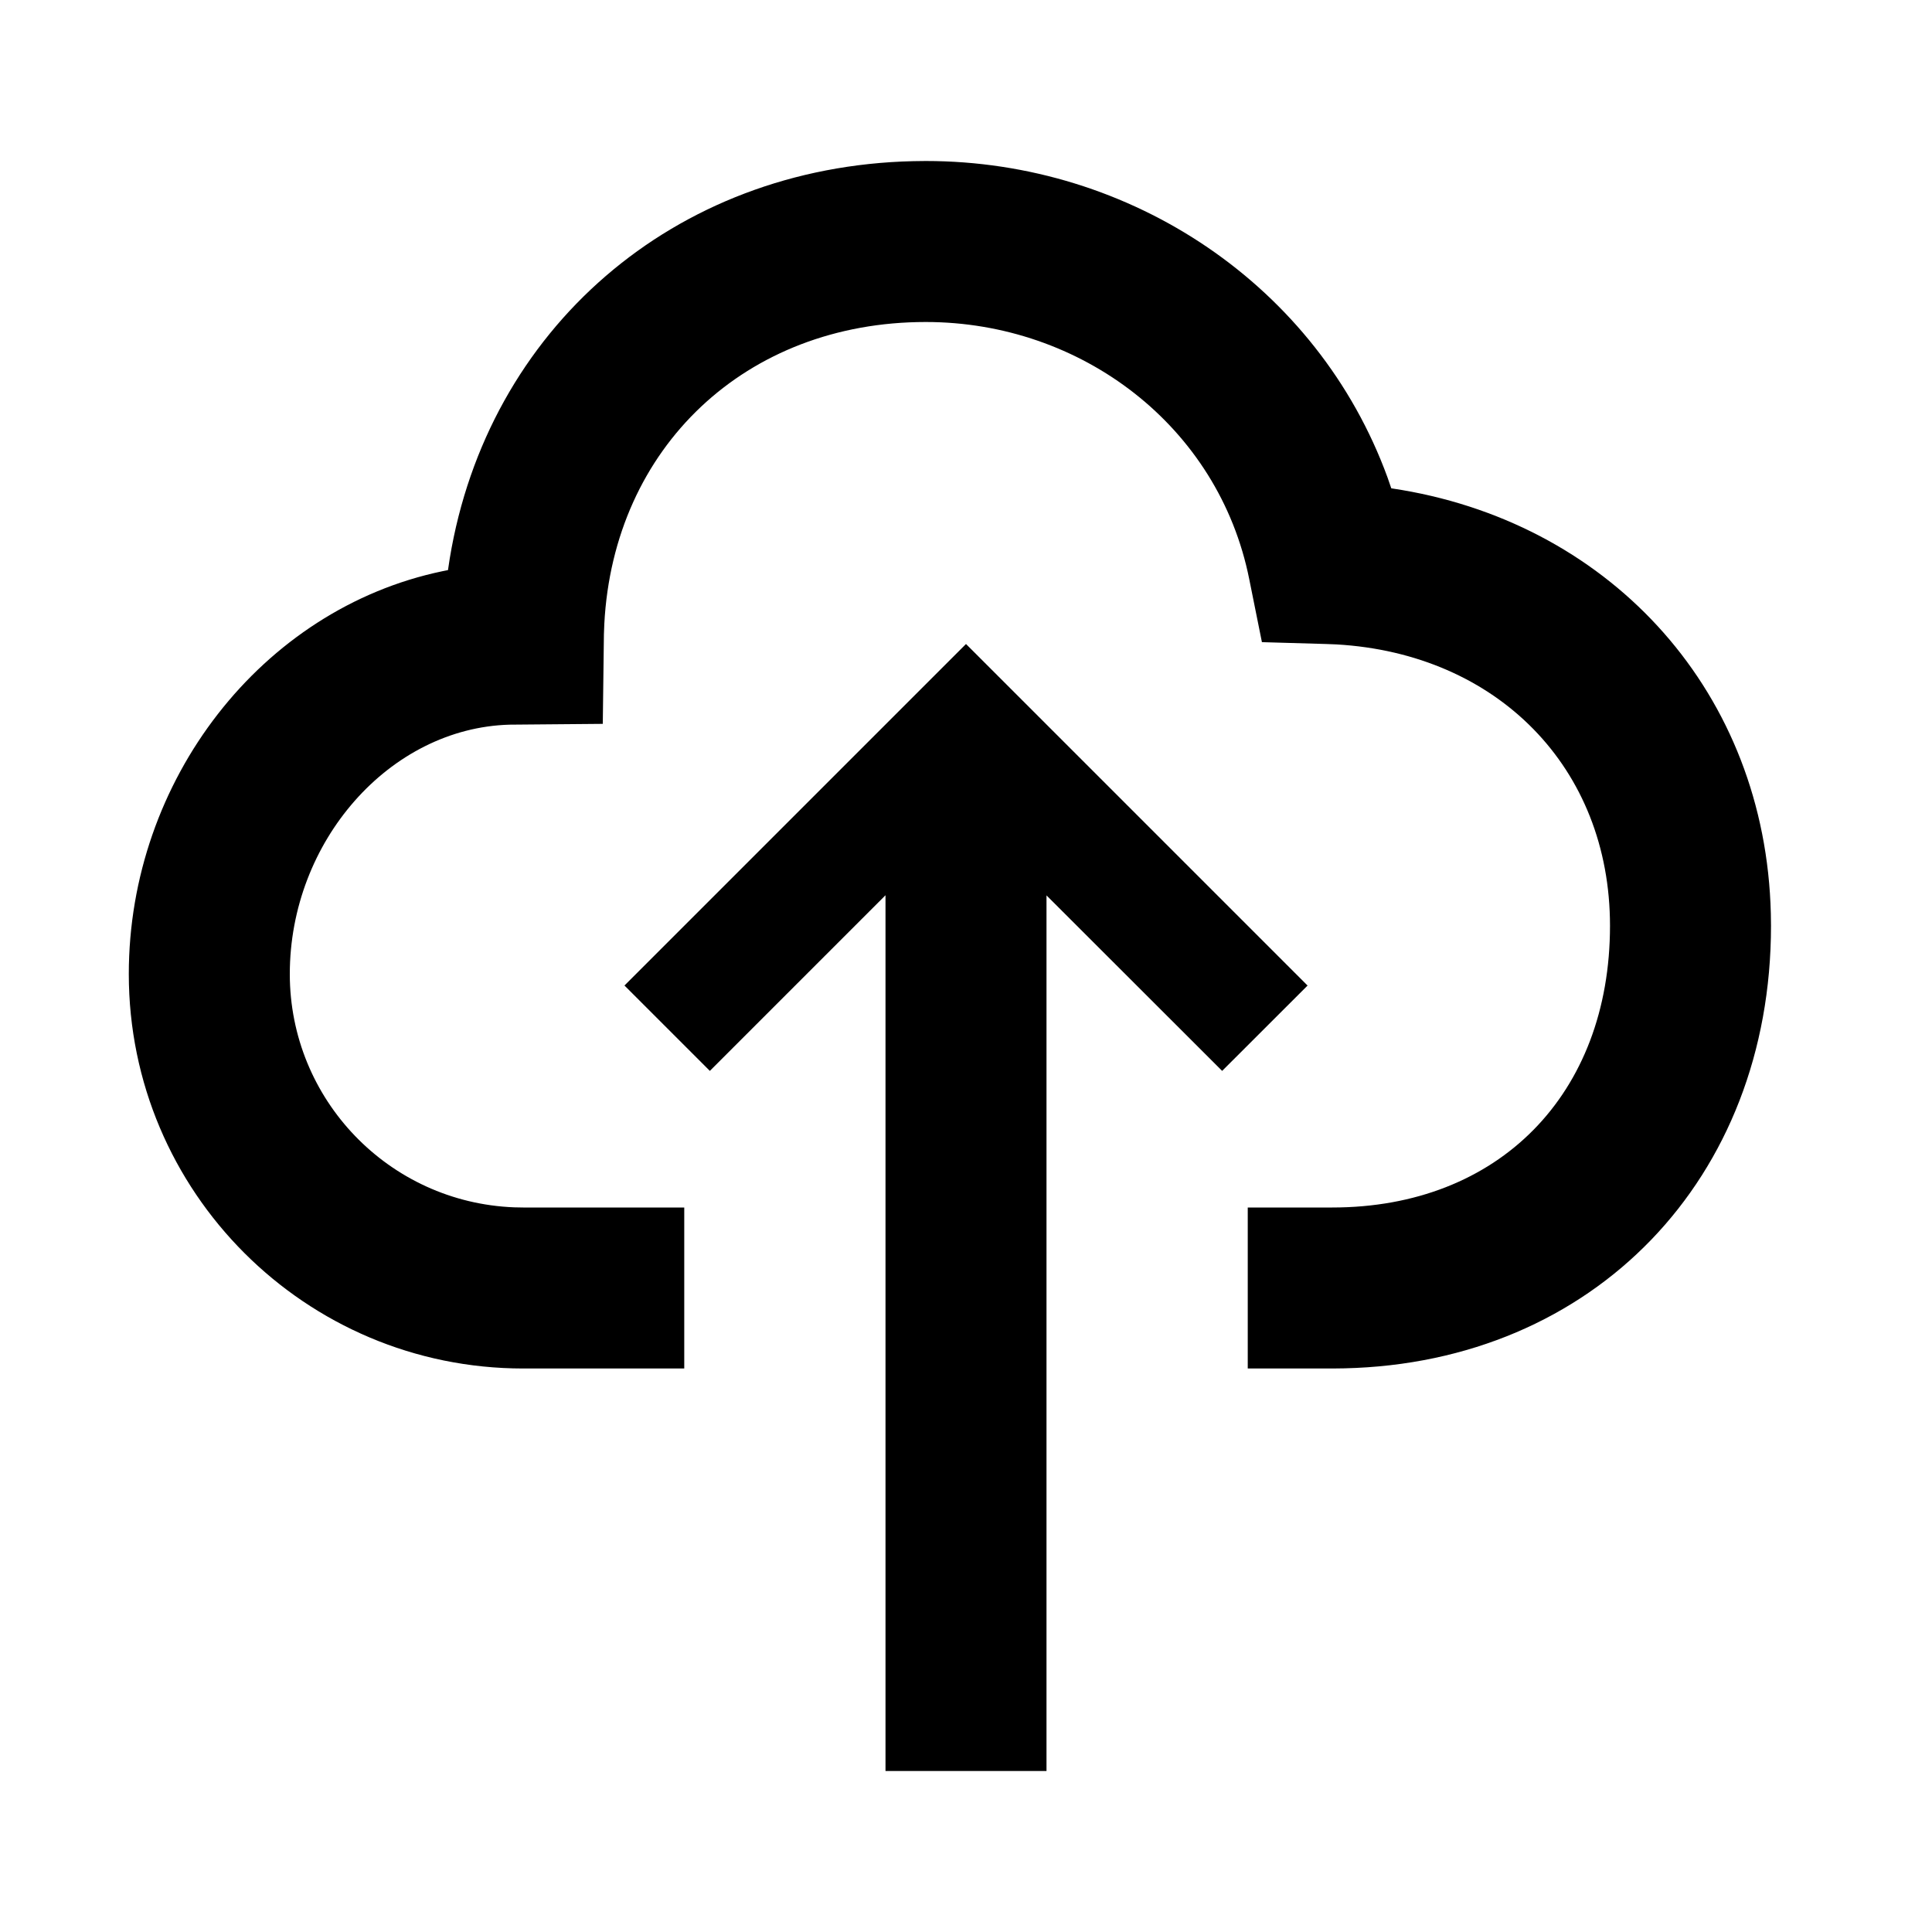
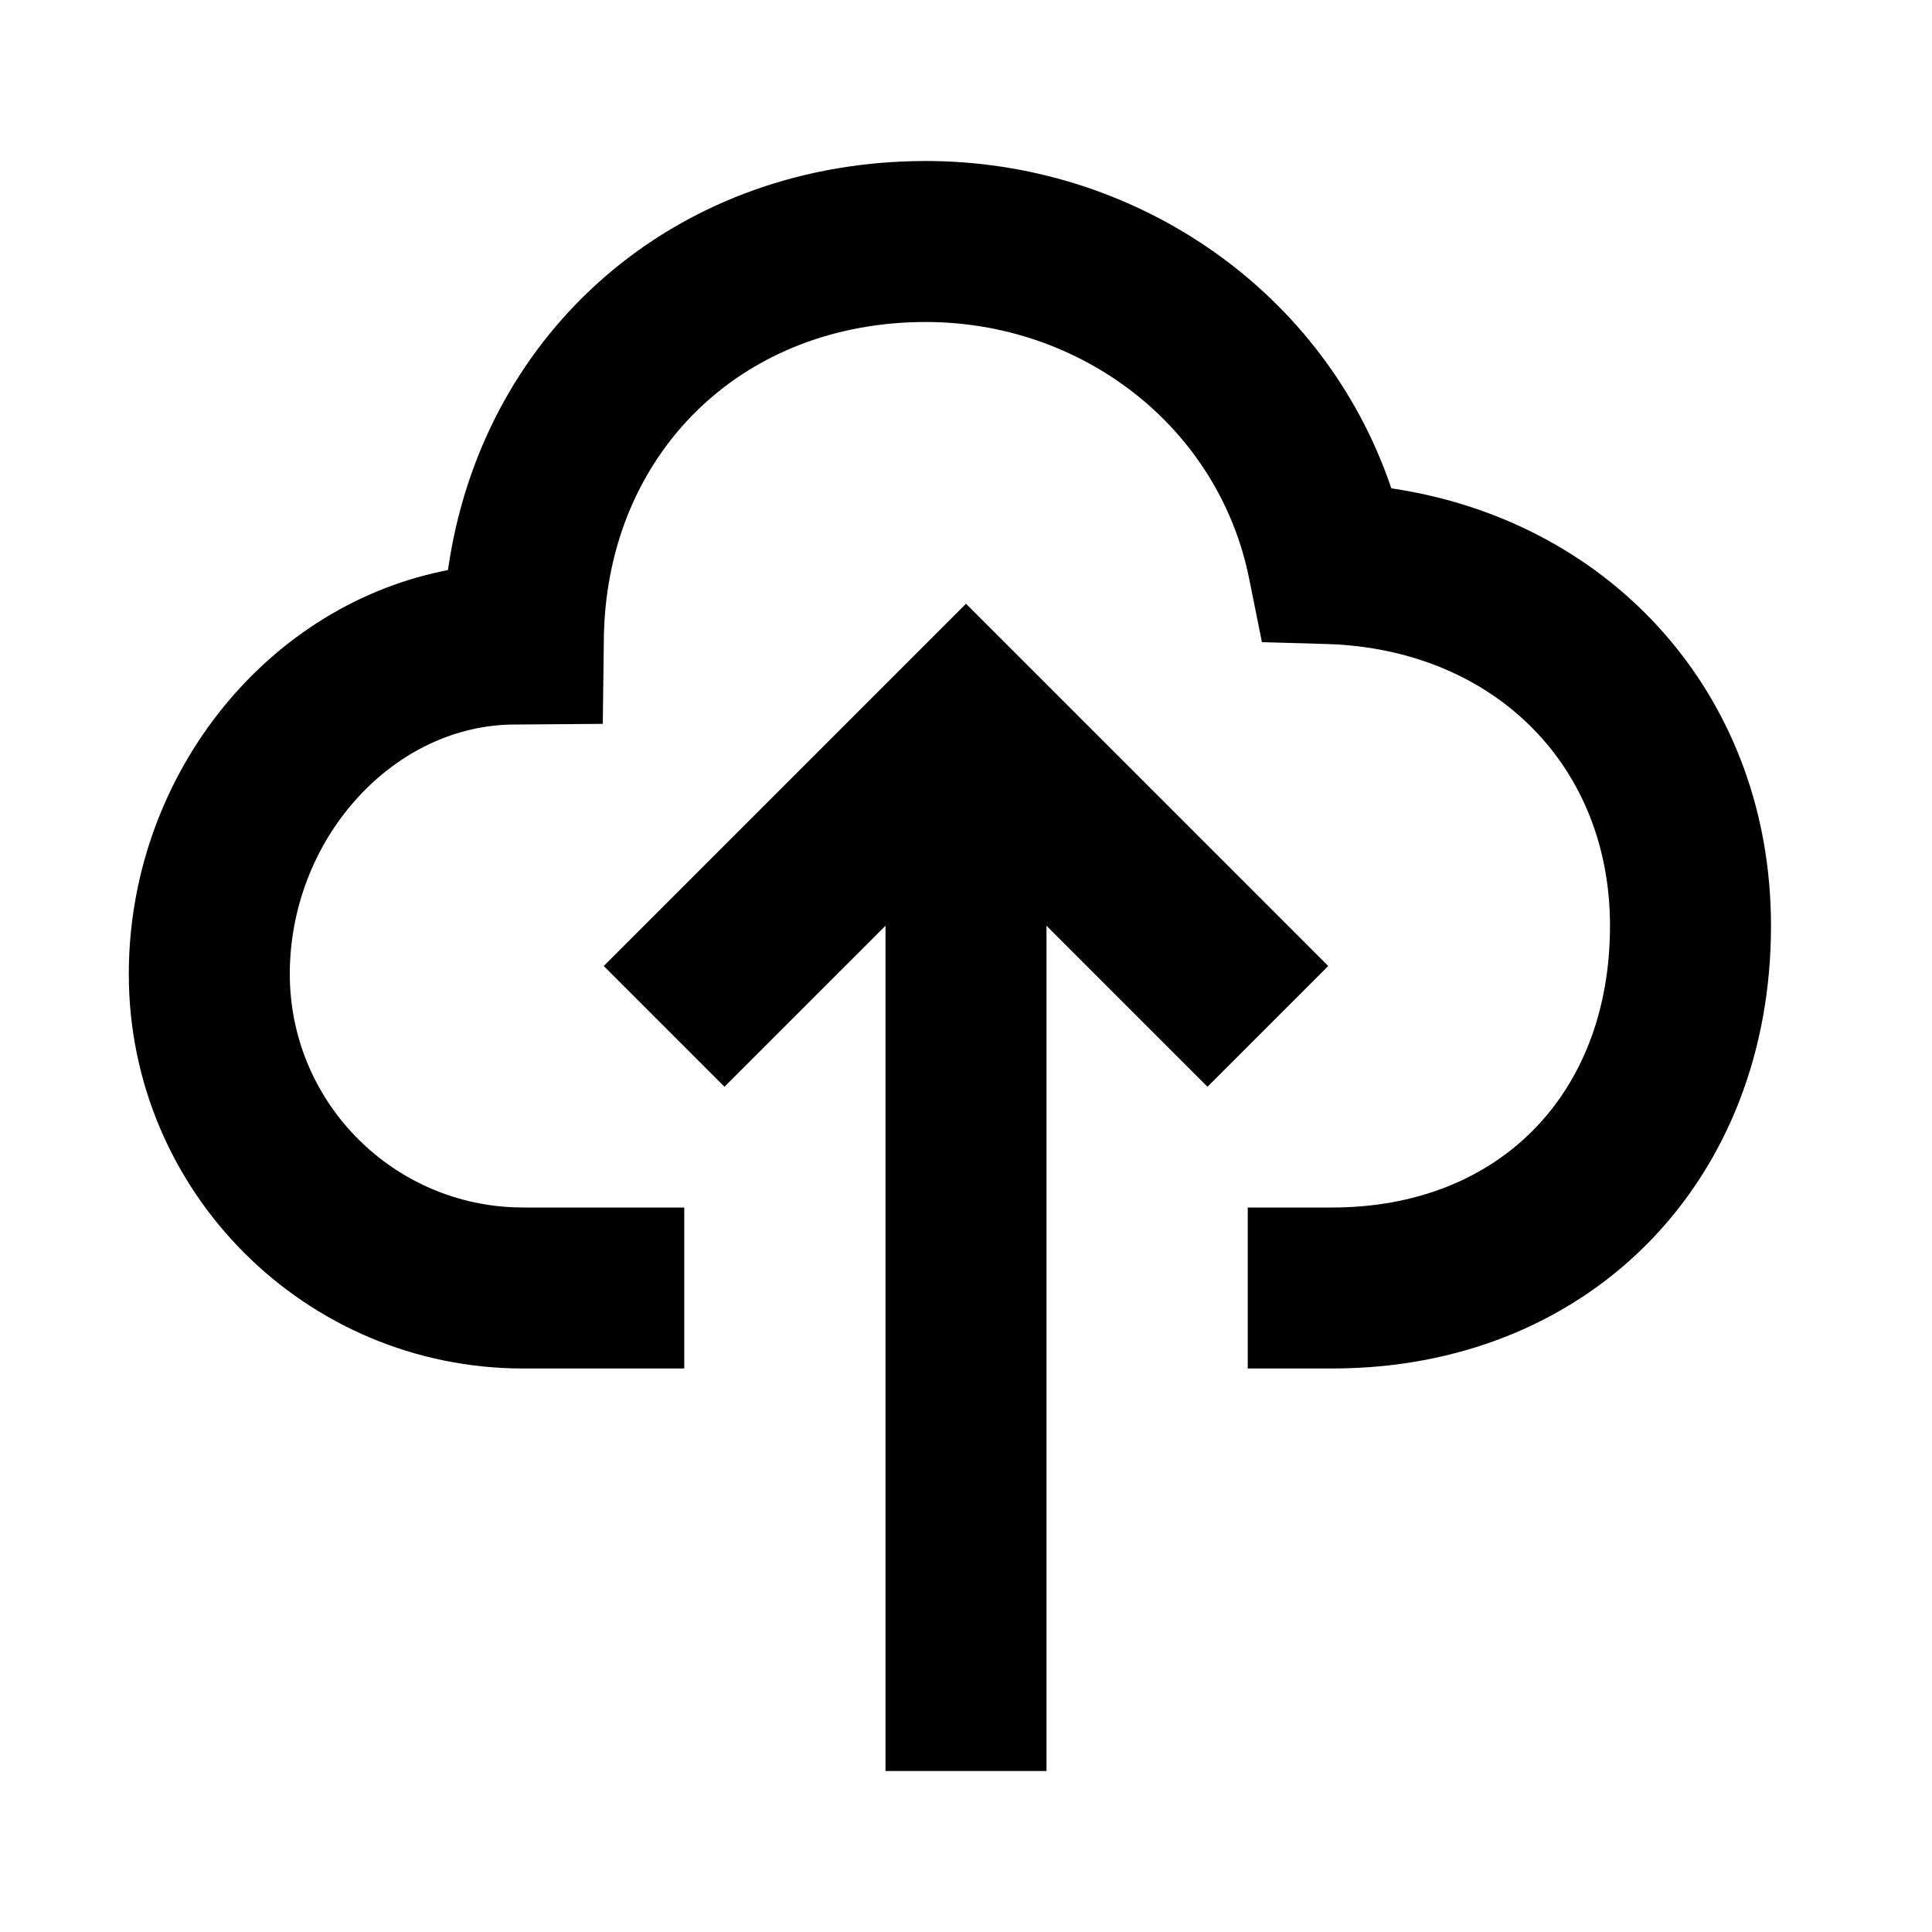
- <svg xmlns="http://www.w3.org/2000/svg" viewBox="0 0 24 24" role="img">
+ <svg xmlns="http://www.w3.org/2000/svg" role="img" viewBox="0 0 24 24">
  <g fill="none" fill-rule="evenodd">
-     <path d="M0 0h24v24H0z" />
-     <path d="M7.757 12.243L12 8l4.243 4.243-1.061 1.06L13 11.123V22h-2V11.121l-2.182 2.182-1.06-1.06zM11.5 2c2.557 0 4.867 1.552 5.736 3.93l.047.136.132.021c2.63.448 4.517 2.532 4.583 5.263l.002.15c0 3.141-2.2 5.427-5.3 5.498l-.15.002H15.5v-2h1.05c2.066 0 3.45-1.406 3.45-3.5 0-1.962-1.398-3.381-3.4-3.495L16.471 8l-.795-.023-.157-.78C15.14 5.296 13.434 4 11.5 4 9.263 4 7.622 5.559 7.507 7.75l-.005.13-.014 1.112-1.157.01C4.84 9.043 3.6 10.452 3.6 12.1a2.9 2.9 0 002.789 2.898L6.5 15h2v2h-2a4.9 4.9 0 01-4.9-4.9c0-2.41 1.652-4.535 3.895-5.004l.07-.014.022-.145c.468-2.84 2.777-4.867 5.758-4.935L11.5 2z" fill="currentColor" />
+     <rect width="24" height="24" />
+     <path fill="currentColor" d="M7.5,12 L12,7.5 L16.5,12 L15,13.5 L13,11.5 L13,22 L11,22 L11,11.5 L9,13.5 L7.5,12 Z M11.5,2 C14.057,2 16.367,3.552 17.236,5.931 L17.284,6.066 L17.415,6.087 C20.045,6.535 21.932,8.619 21.998,11.35 L22,11.5 C22,14.641 19.8,16.927 16.701,16.998 L16.55,17 L15.5,17 L15.5,15 L16.55,15 C18.616,15 20,13.594 20,11.5 C20,9.538 18.602,8.119 16.6,8.005 L16.471,8 L15.676,7.977 L15.519,7.196 C15.14,5.297 13.434,4 11.5,4 C9.263,4 7.622,5.559 7.507,7.751 L7.502,7.88 L7.488,8.992 L6.331,9.001 C4.841,9.044 3.6,10.453 3.6,12.1 C3.6,13.664 4.839,14.939 6.389,14.998 L6.5,15 L8.5,15 L8.5,17 L6.5,17 C3.794,17 1.6,14.806 1.6,12.1 C1.6,9.69 3.252,7.565 5.495,7.096 L5.564,7.082 L5.587,6.937 C6.055,4.097 8.364,2.07 11.345,2.002 L11.5,2 Z" />
  </g>
</svg>
